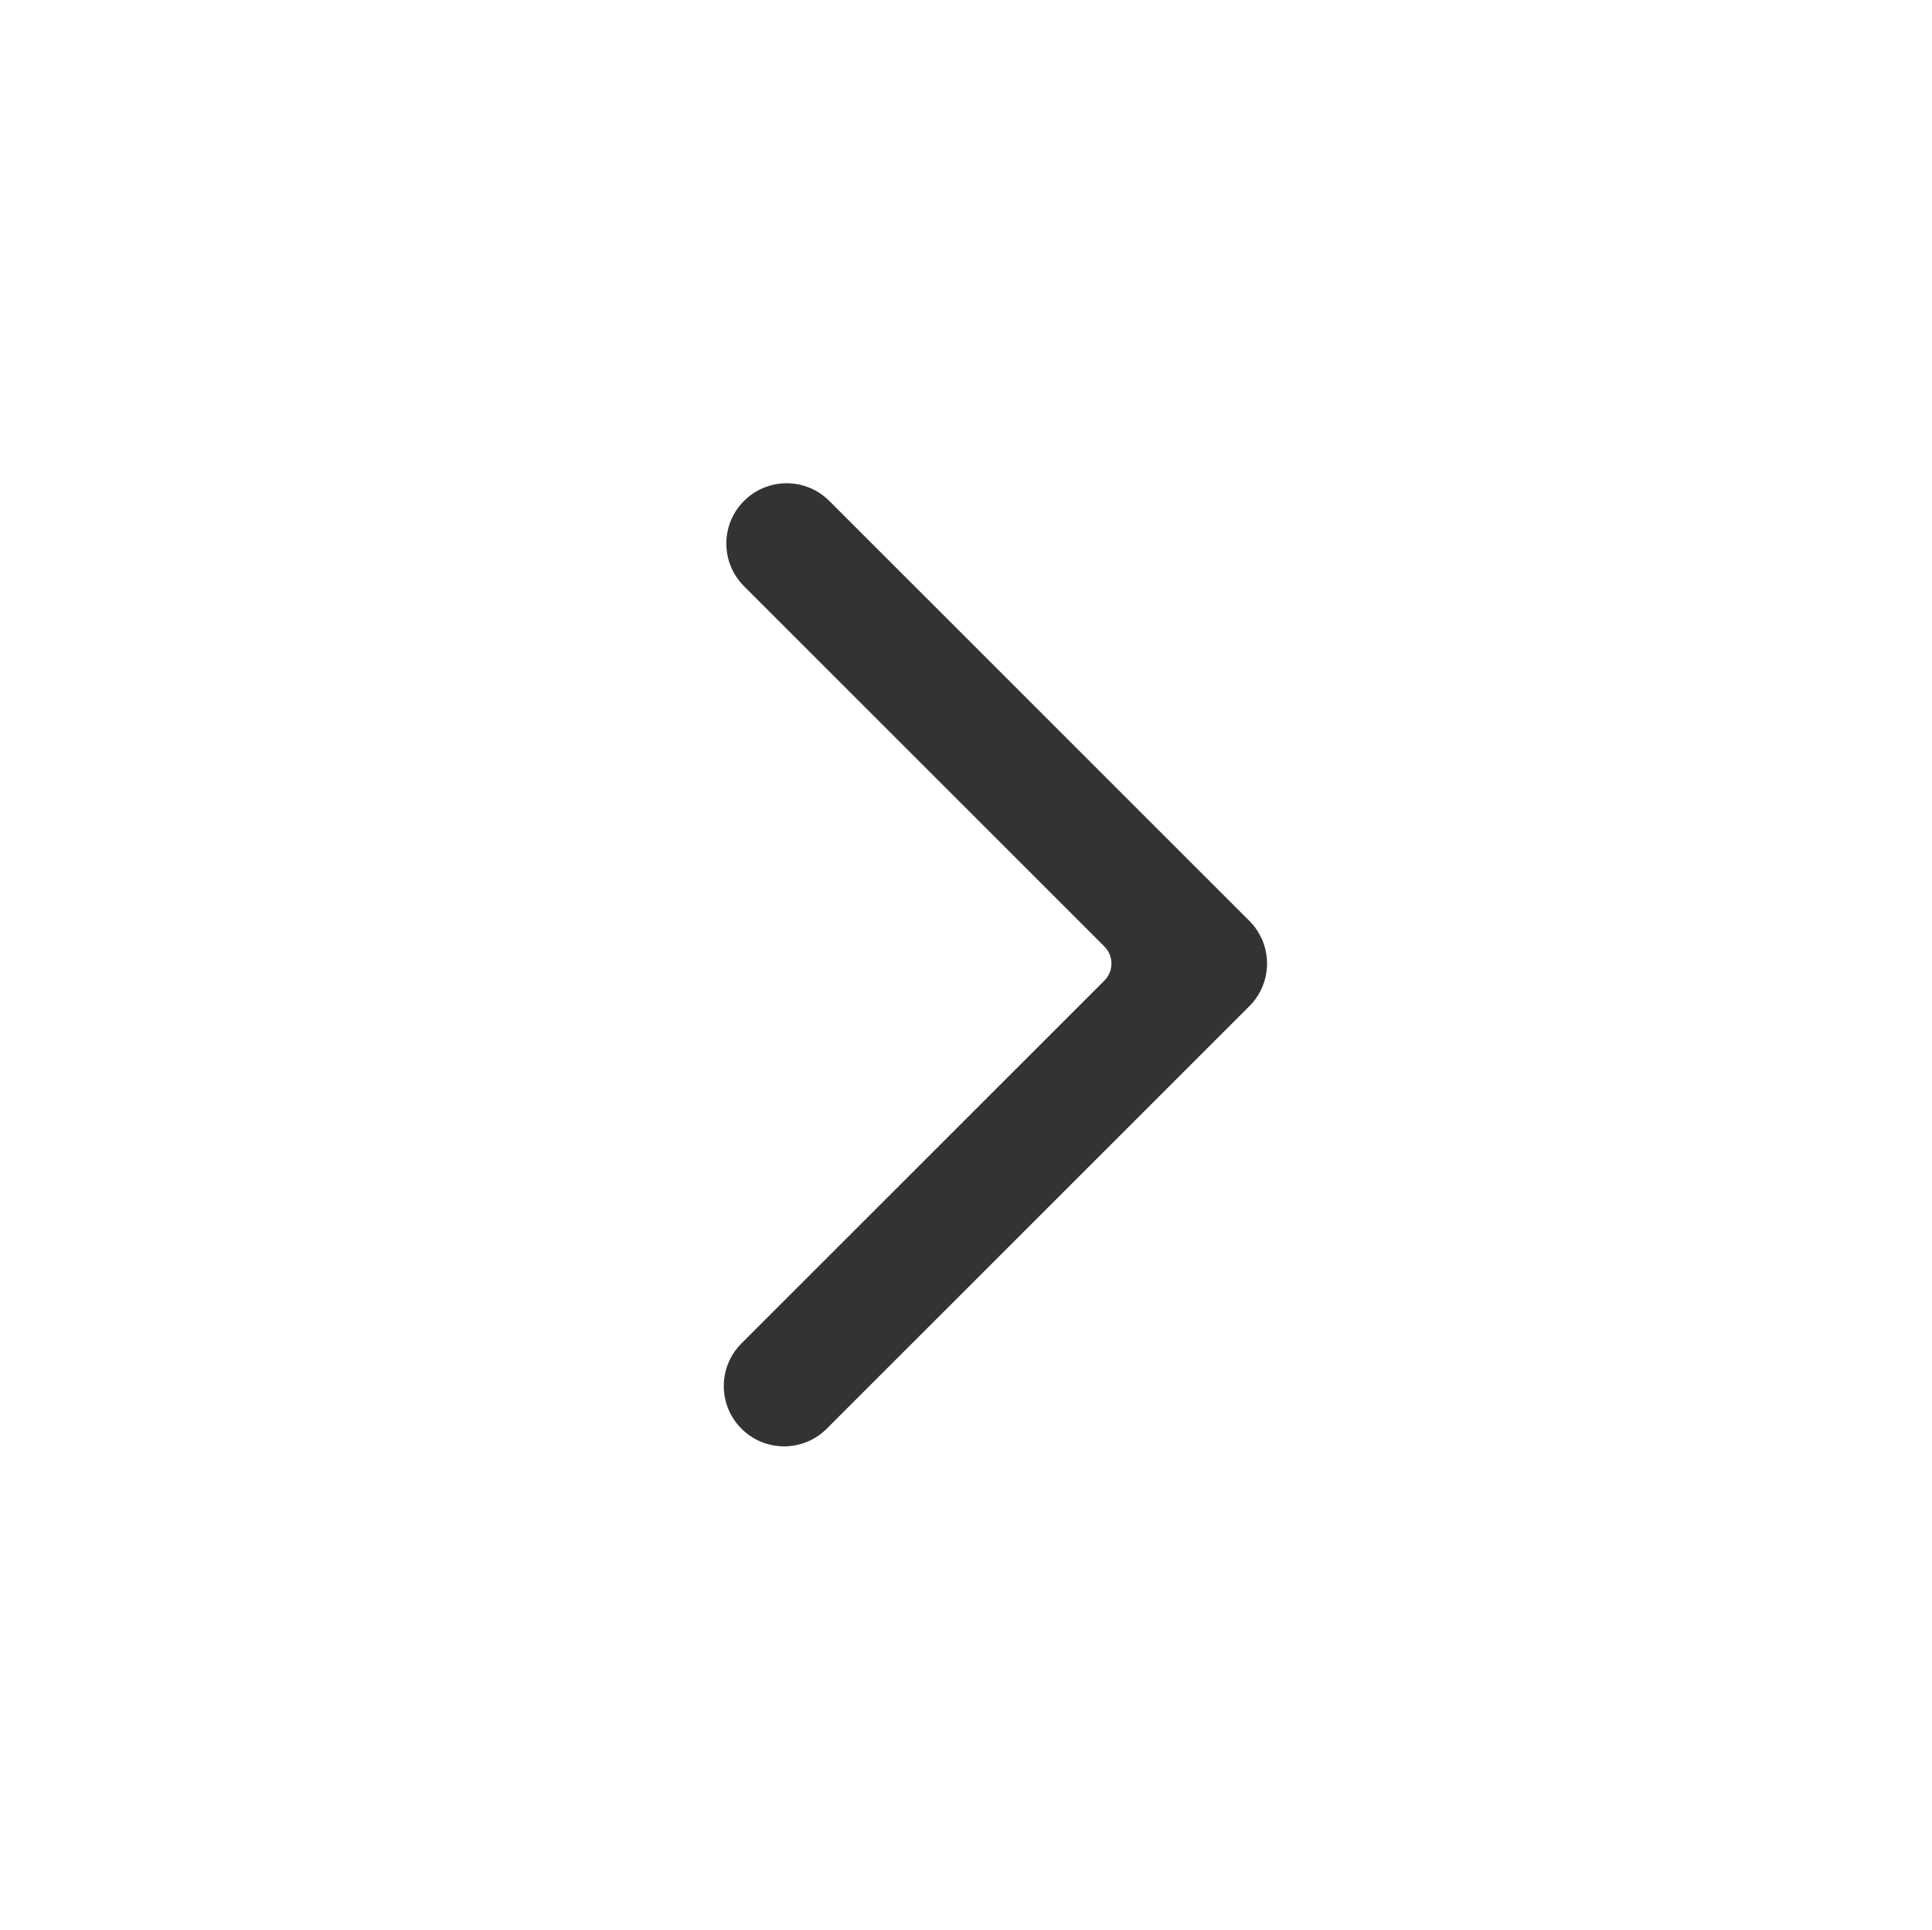
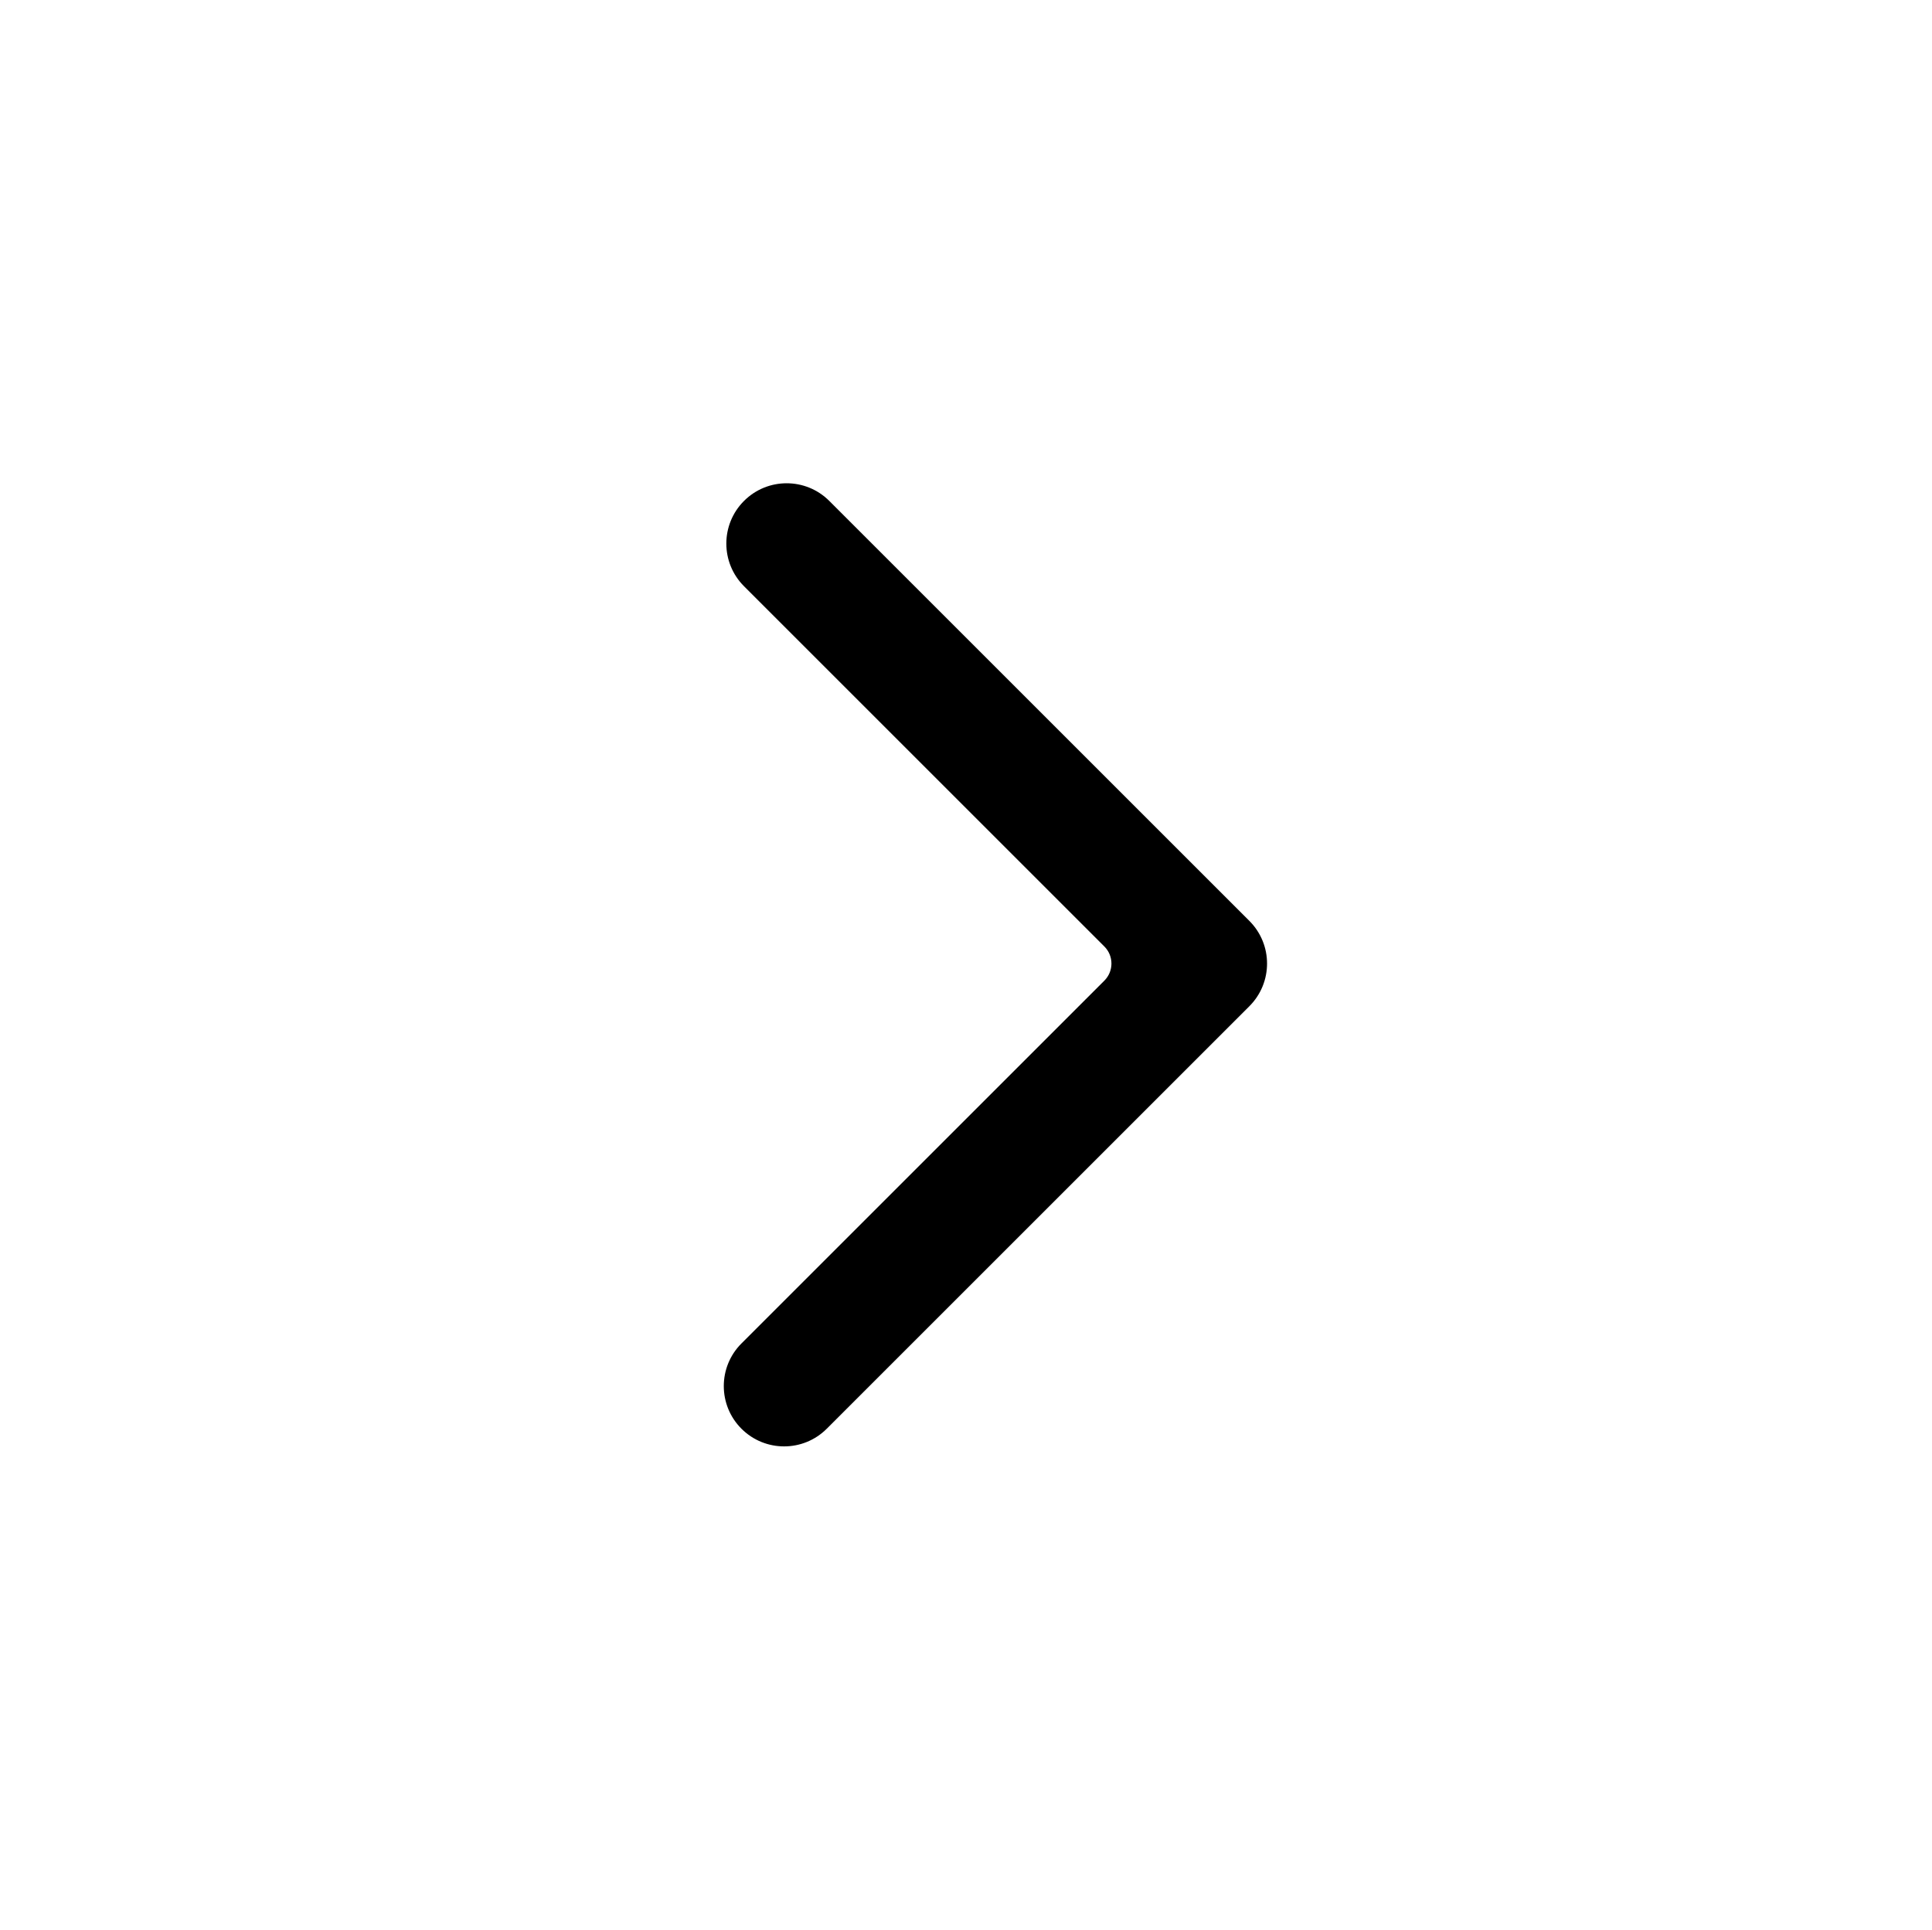
- <svg xmlns="http://www.w3.org/2000/svg" class="icon" width="200px" height="199.80px" viewBox="0 0 1025 1024" version="1.1">
-   <path fill="#333333" d="M438.627 758.173l224.22-224.22c12.496-12.497 12.496-32.758 0-45.255L439.976 265.827c-12.497-12.496-32.758-12.496-45.255 0-12.497 12.497-12.497 32.758 0 45.255l191.193 191.193c4.998 4.999 4.998 13.103 0 18.102L393.373 712.918c-12.497 12.497-12.497 32.758 0 45.255 12.496 12.496 32.758 12.496 45.254 0z" />
+ <svg xmlns="http://www.w3.org/2000/svg" viewBox="0 0 1025 1024">
+   <path d="M438.627 758.173l224.22-224.22c12.496-12.497 12.496-32.758 0-45.255L439.976 265.827c-12.497-12.496-32.758-12.496-45.255 0-12.497 12.497-12.497 32.758 0 45.255l191.193 191.193c4.998 4.999 4.998 13.103 0 18.102L393.373 712.918c-12.497 12.497-12.497 32.758 0 45.255 12.496 12.496 32.758 12.496 45.254 0z" />
</svg>
